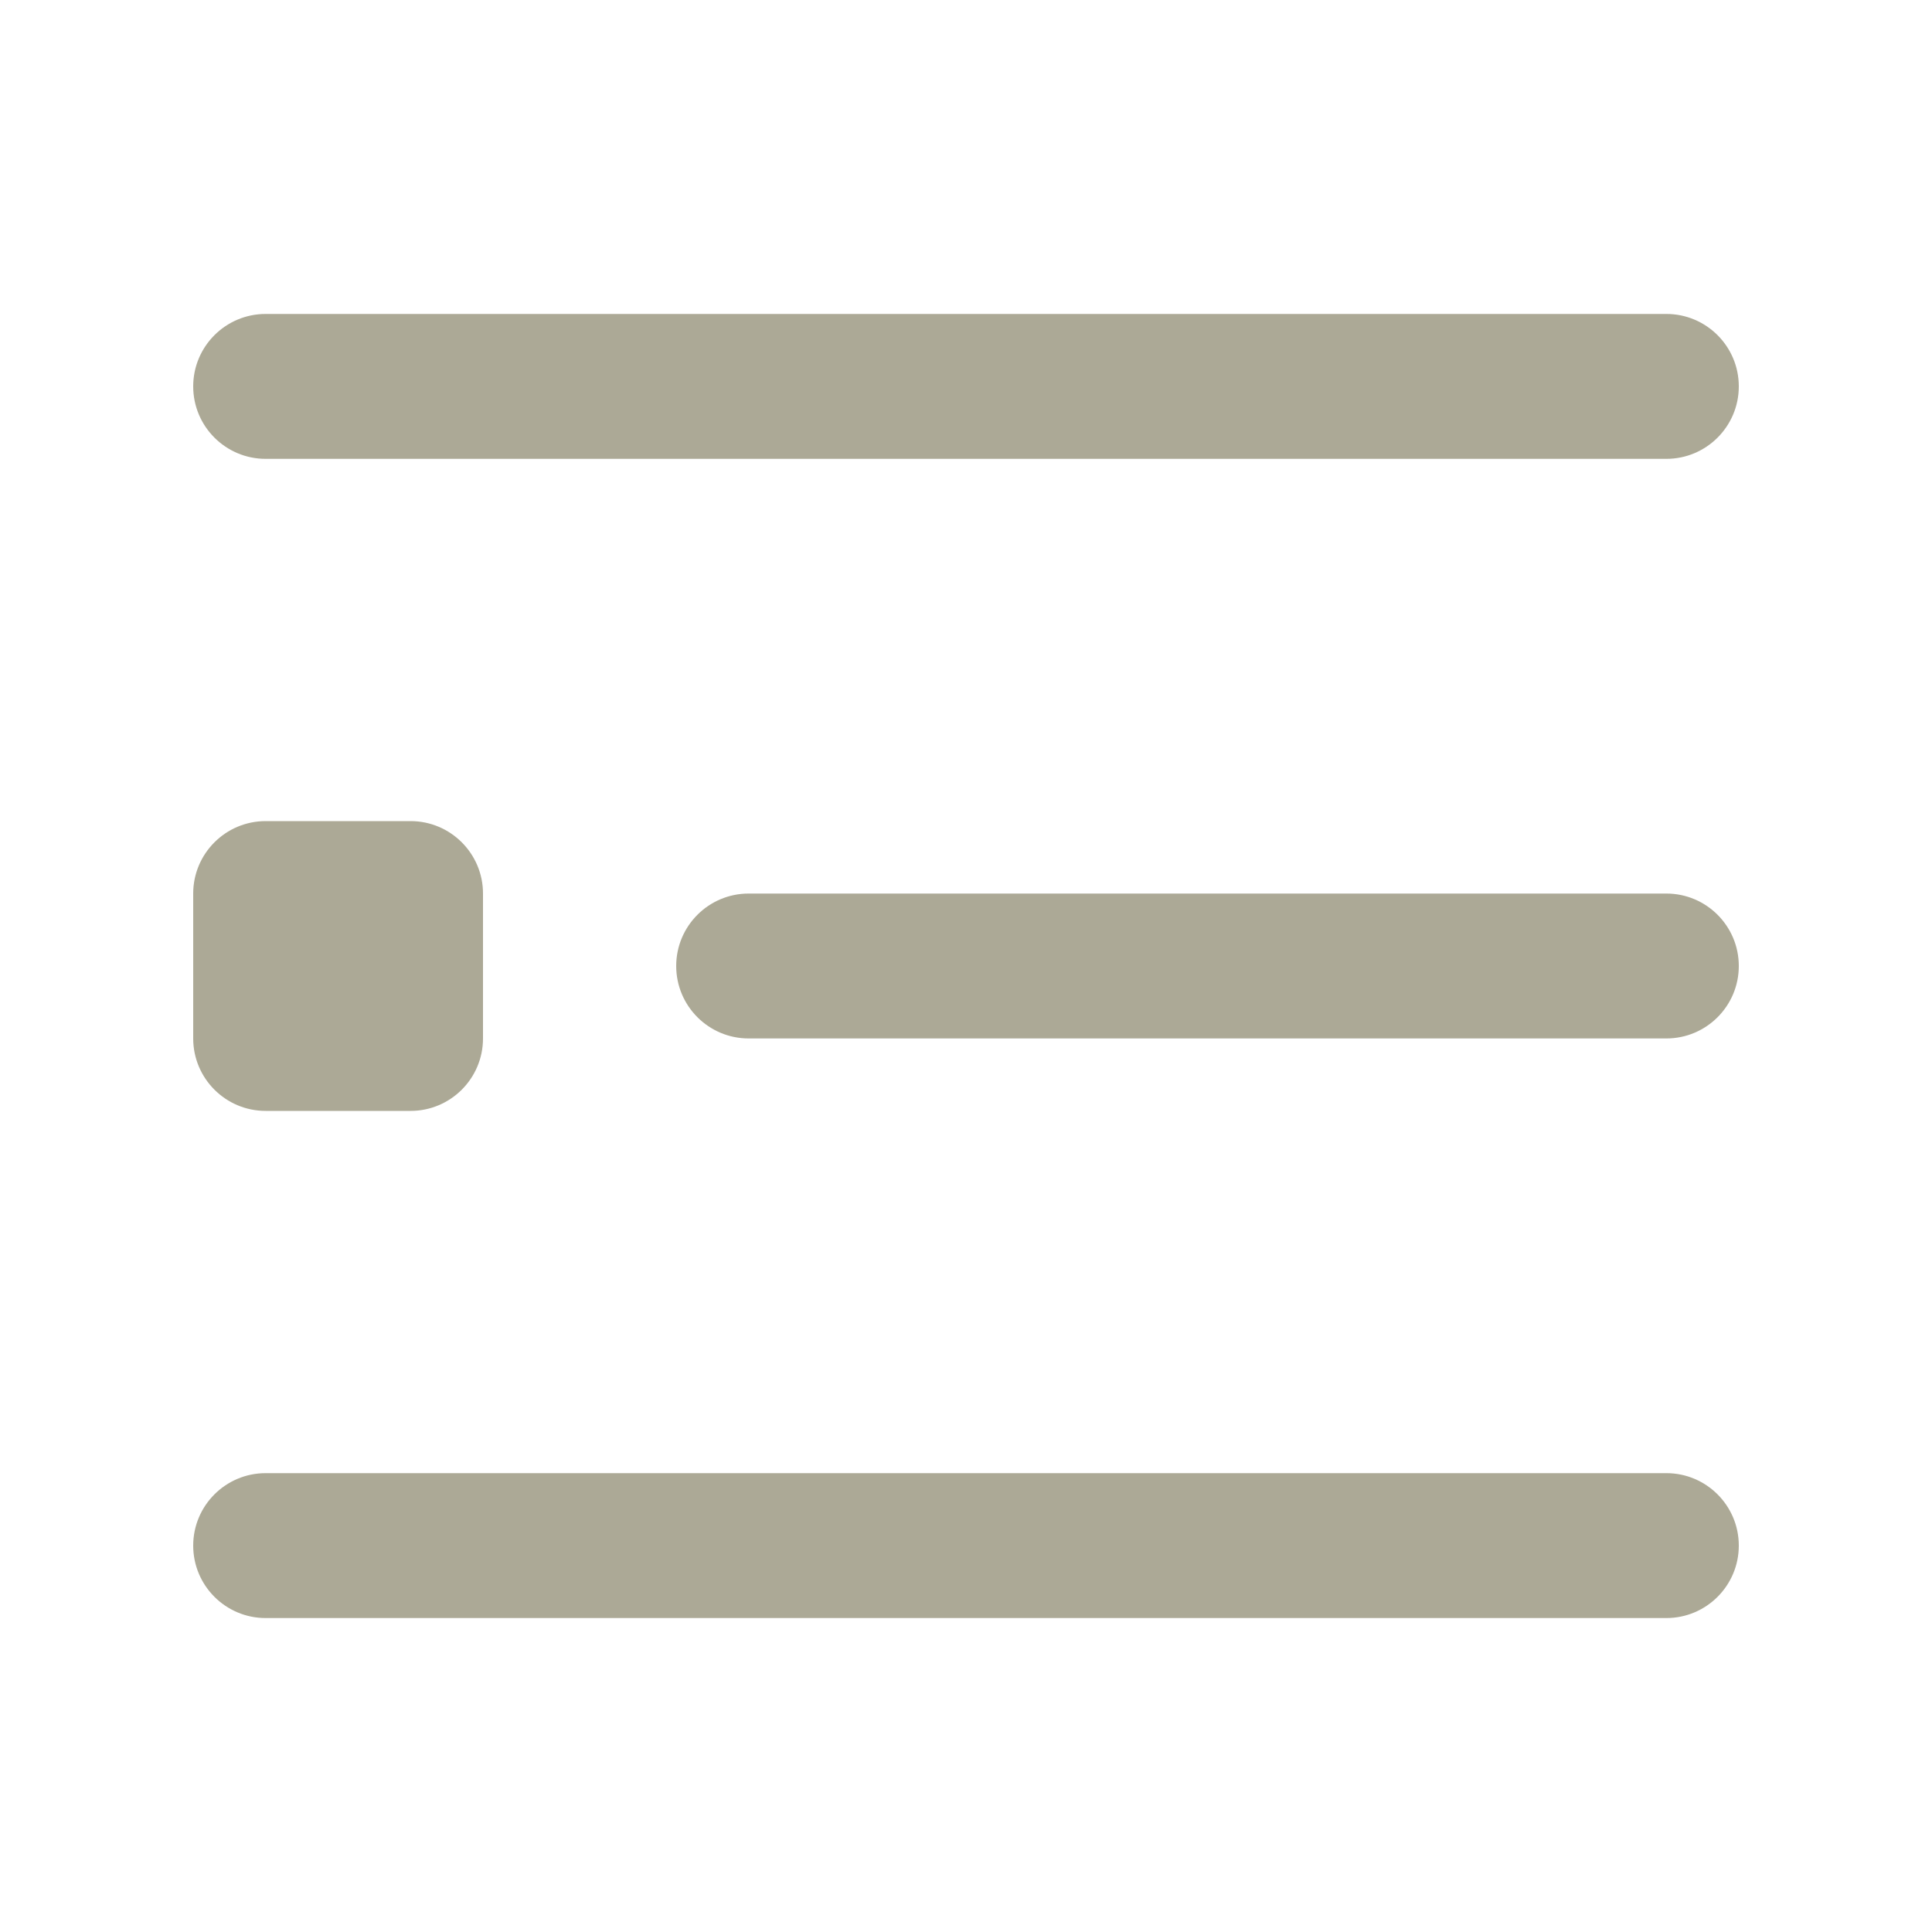
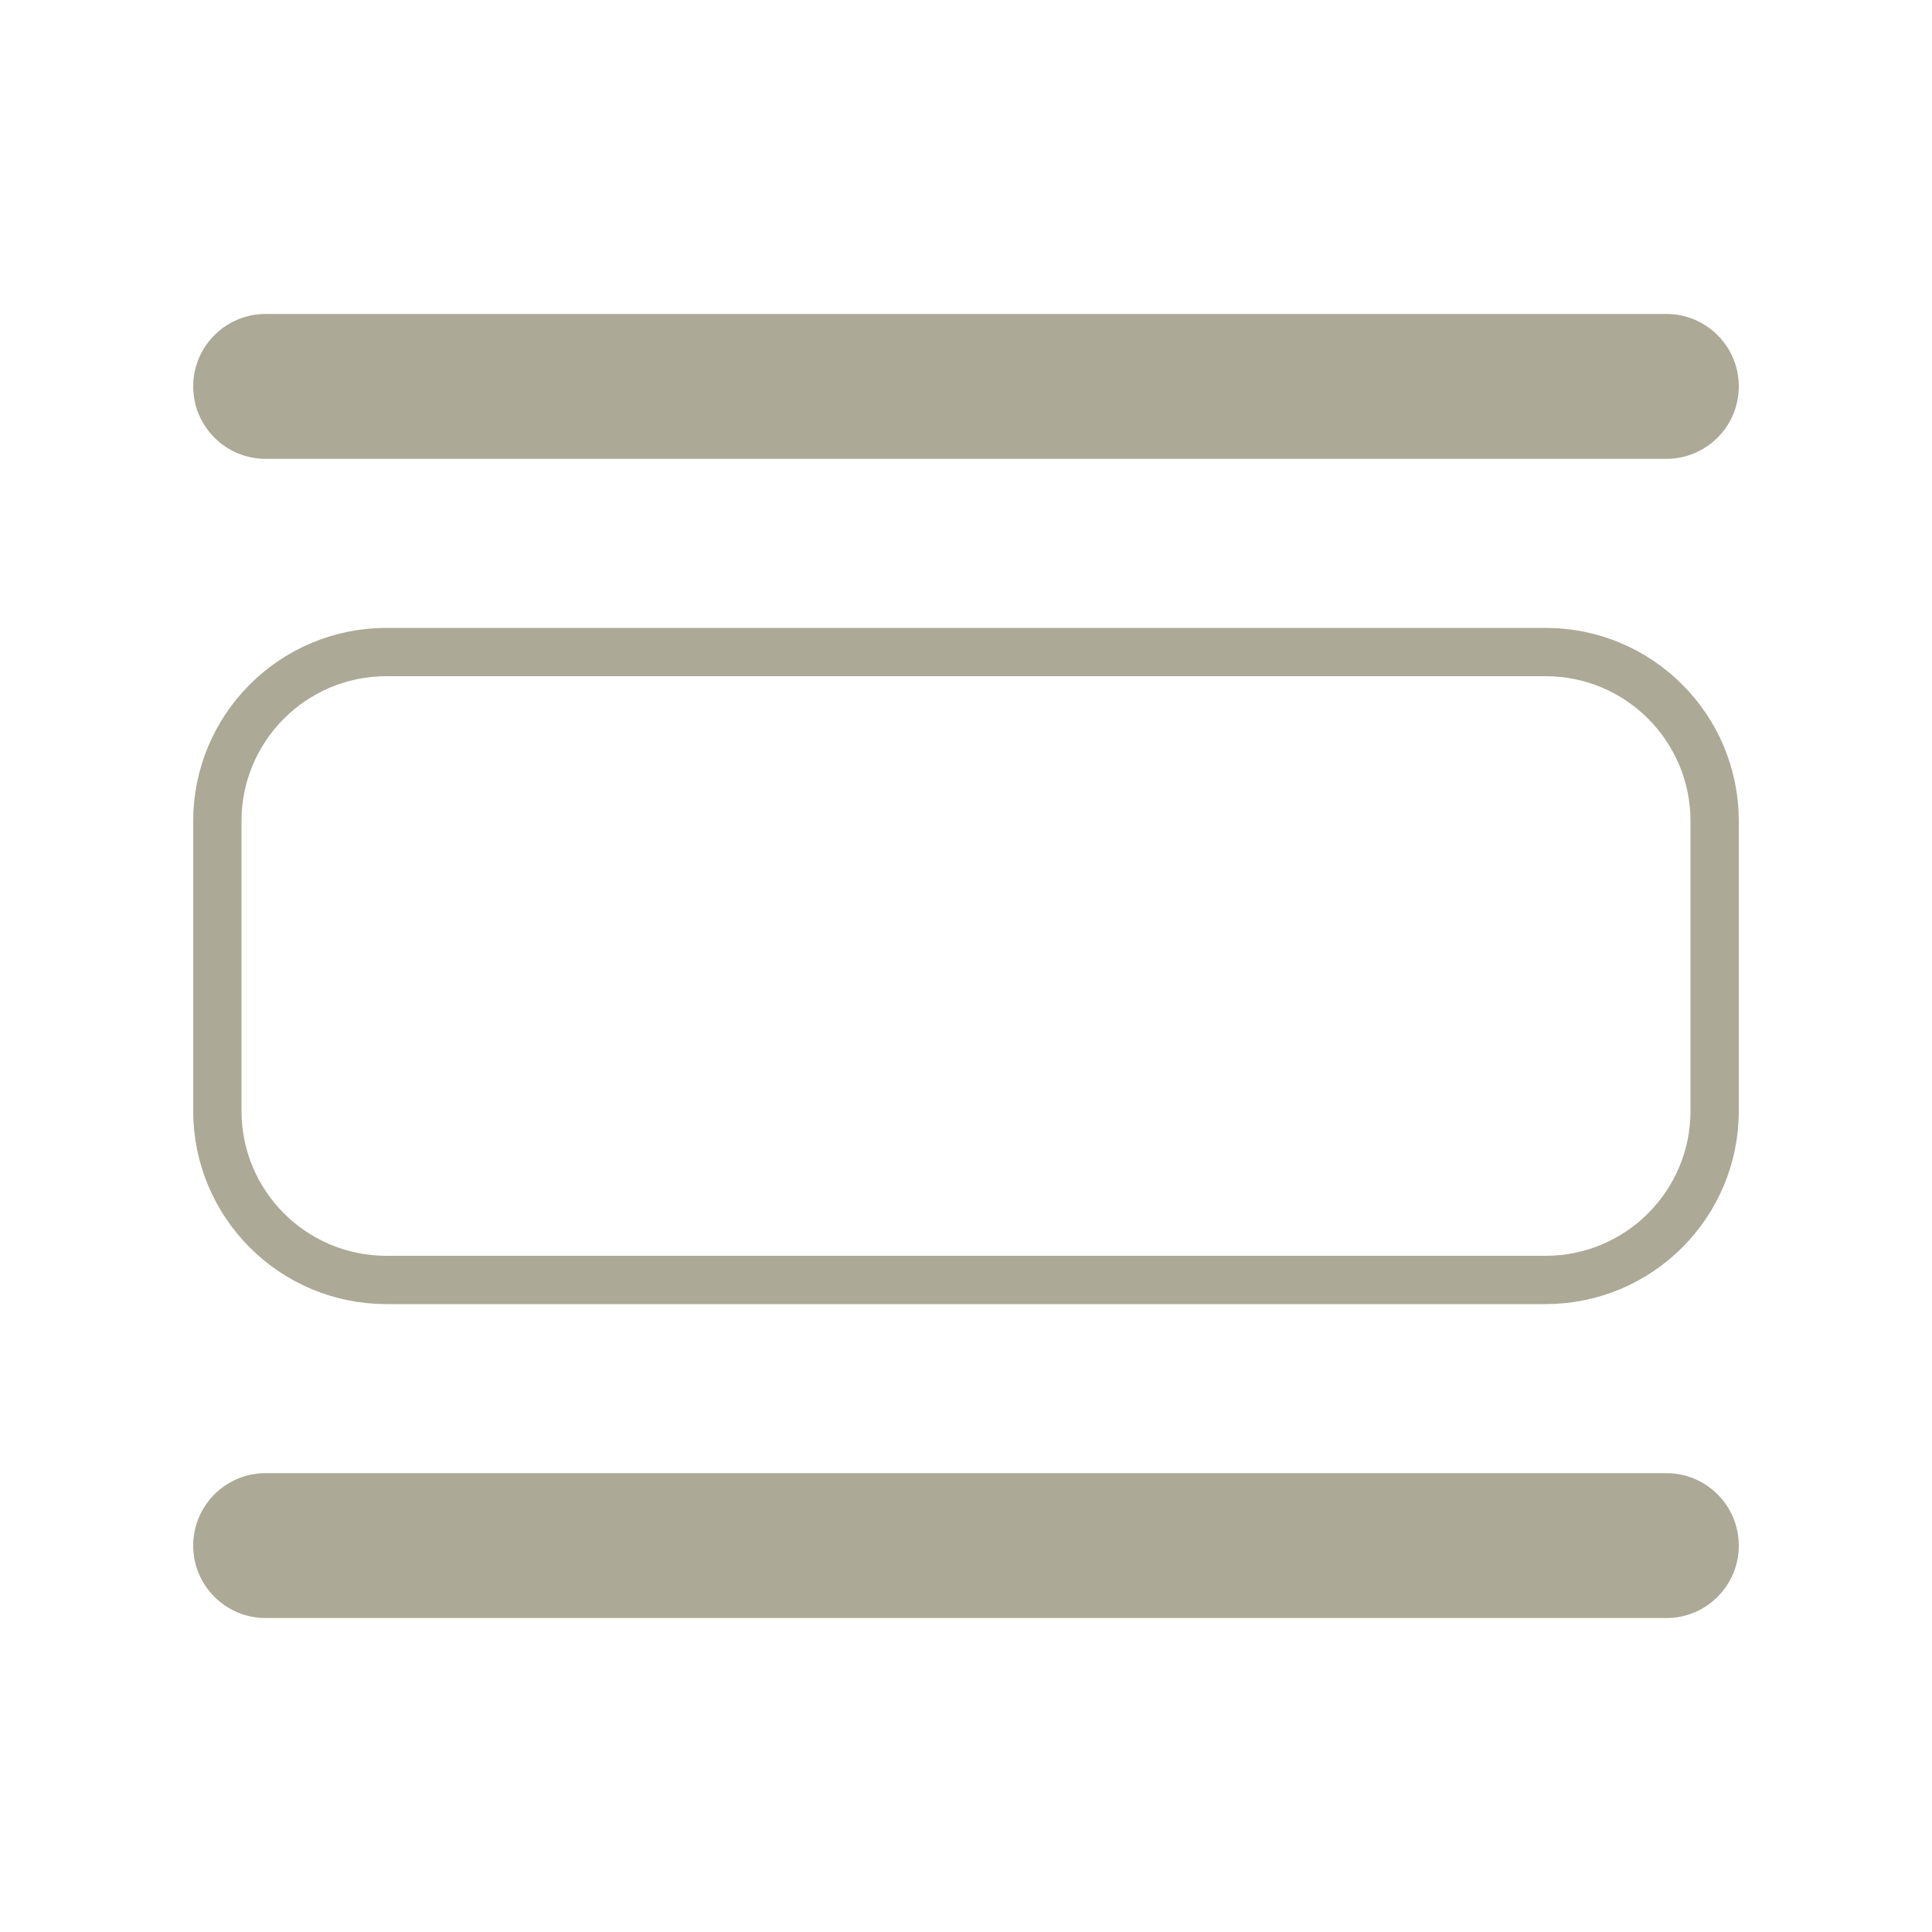
<svg xmlns="http://www.w3.org/2000/svg" width="20" height="20" viewBox="0 0 20 20" fill="none">
-   <path fill-rule="evenodd" clip-rule="evenodd" d="M2 4C2 3.586 2.336 3.25 2.75 3.25H17.25C17.664 3.25 18 3.586 18 4C18 4.414 17.664 4.75 17.25 4.75H2.75C2.336 4.75 2 4.414 2 4ZM7.75 9.25C7.336 9.25 7 9.586 7 10C7 10.414 7.336 10.75 7.75 10.75H17.25C17.664 10.75 18 10.414 18 10C18 9.586 17.664 9.25 17.25 9.25H7.75ZM2.75 15.25C2.336 15.25 2 15.586 2 16C2 16.414 2.336 16.75 2.75 16.75H17.25C17.664 16.75 18 16.414 18 16C18 15.586 17.664 15.25 17.25 15.25H2.75ZM2.75 8.5C2.336 8.5 2 8.836 2 9.25V10.75C2 11.164 2.336 11.5 2.75 11.5H4.25C4.664 11.5 5 11.164 5 10.75V9.25C5 8.836 4.664 8.5 4.25 8.5H2.75Z" fill="#ACA996" />
+   <rect x="2" y="3.25" width="16" height="1.5" rx="0.75" fill="#ACA996" />
+   <rect x="2" y="15.25" width="16" height="1.5" rx="0.75" fill="#ACA996" />
+   <rect x="2.25" y="6.75" width="15.5" height="6.5" rx="1.75" stroke="#ACA996" stroke-width="0.5" />
</svg>
